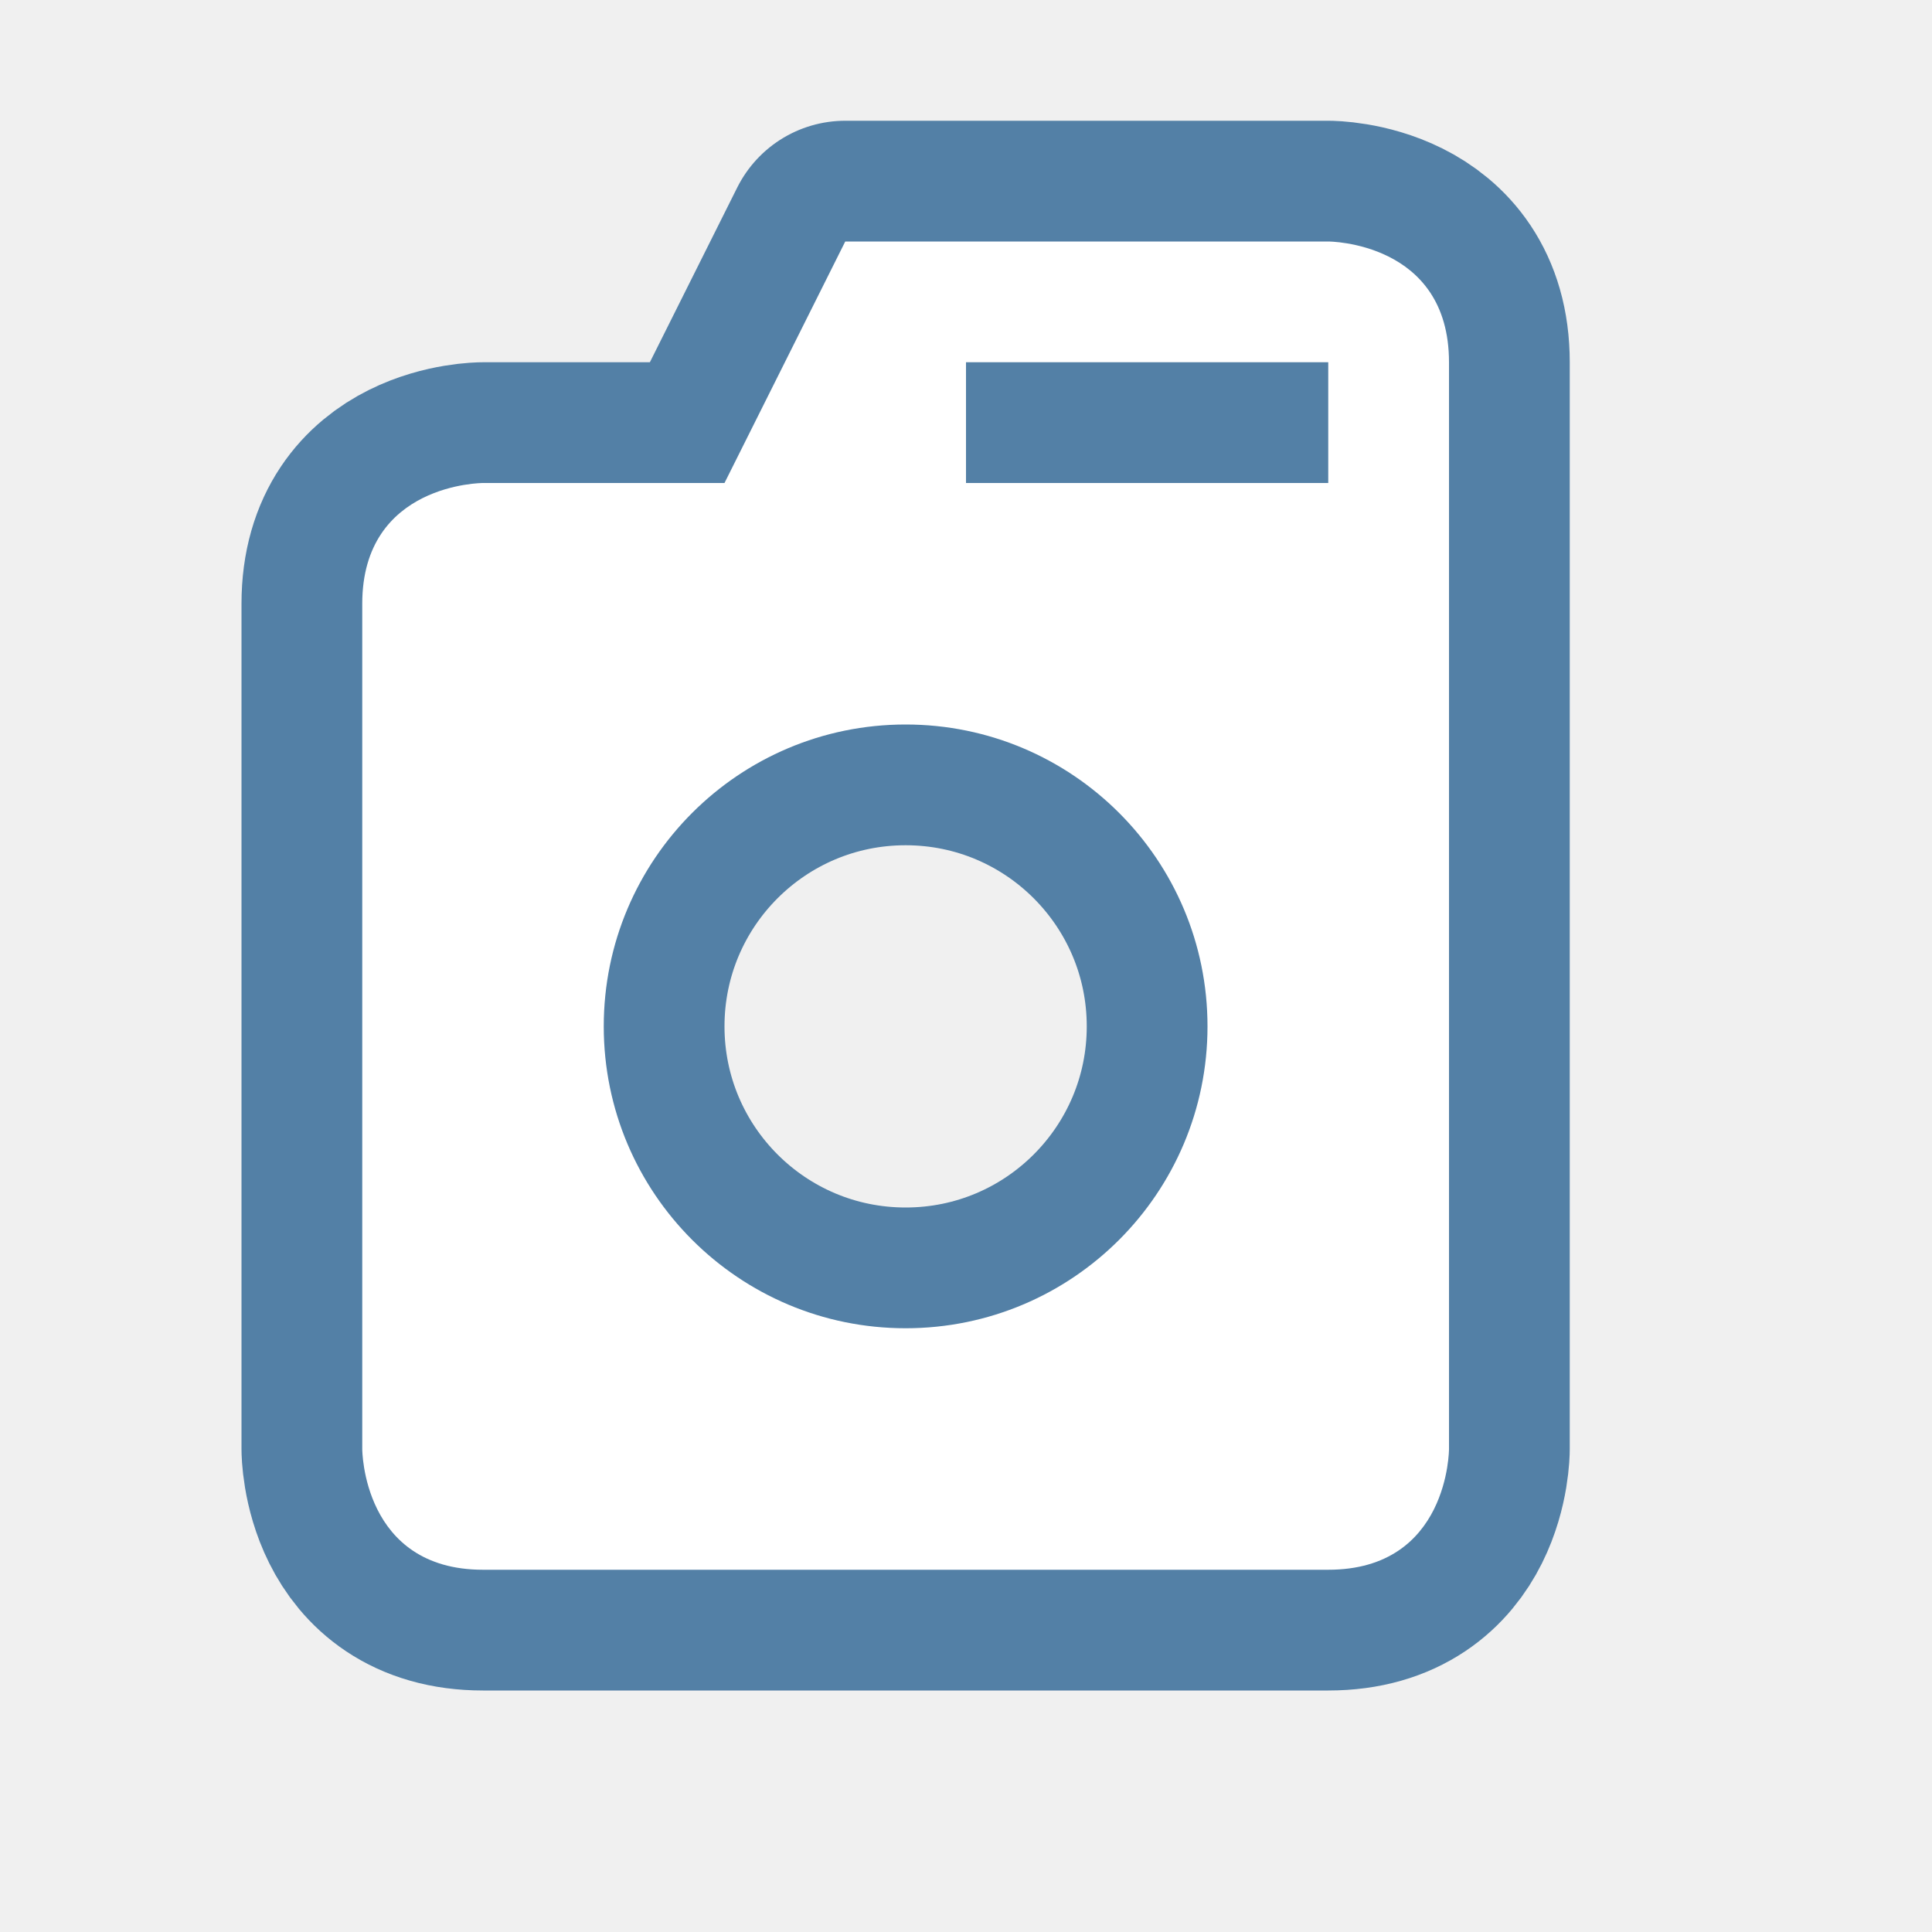
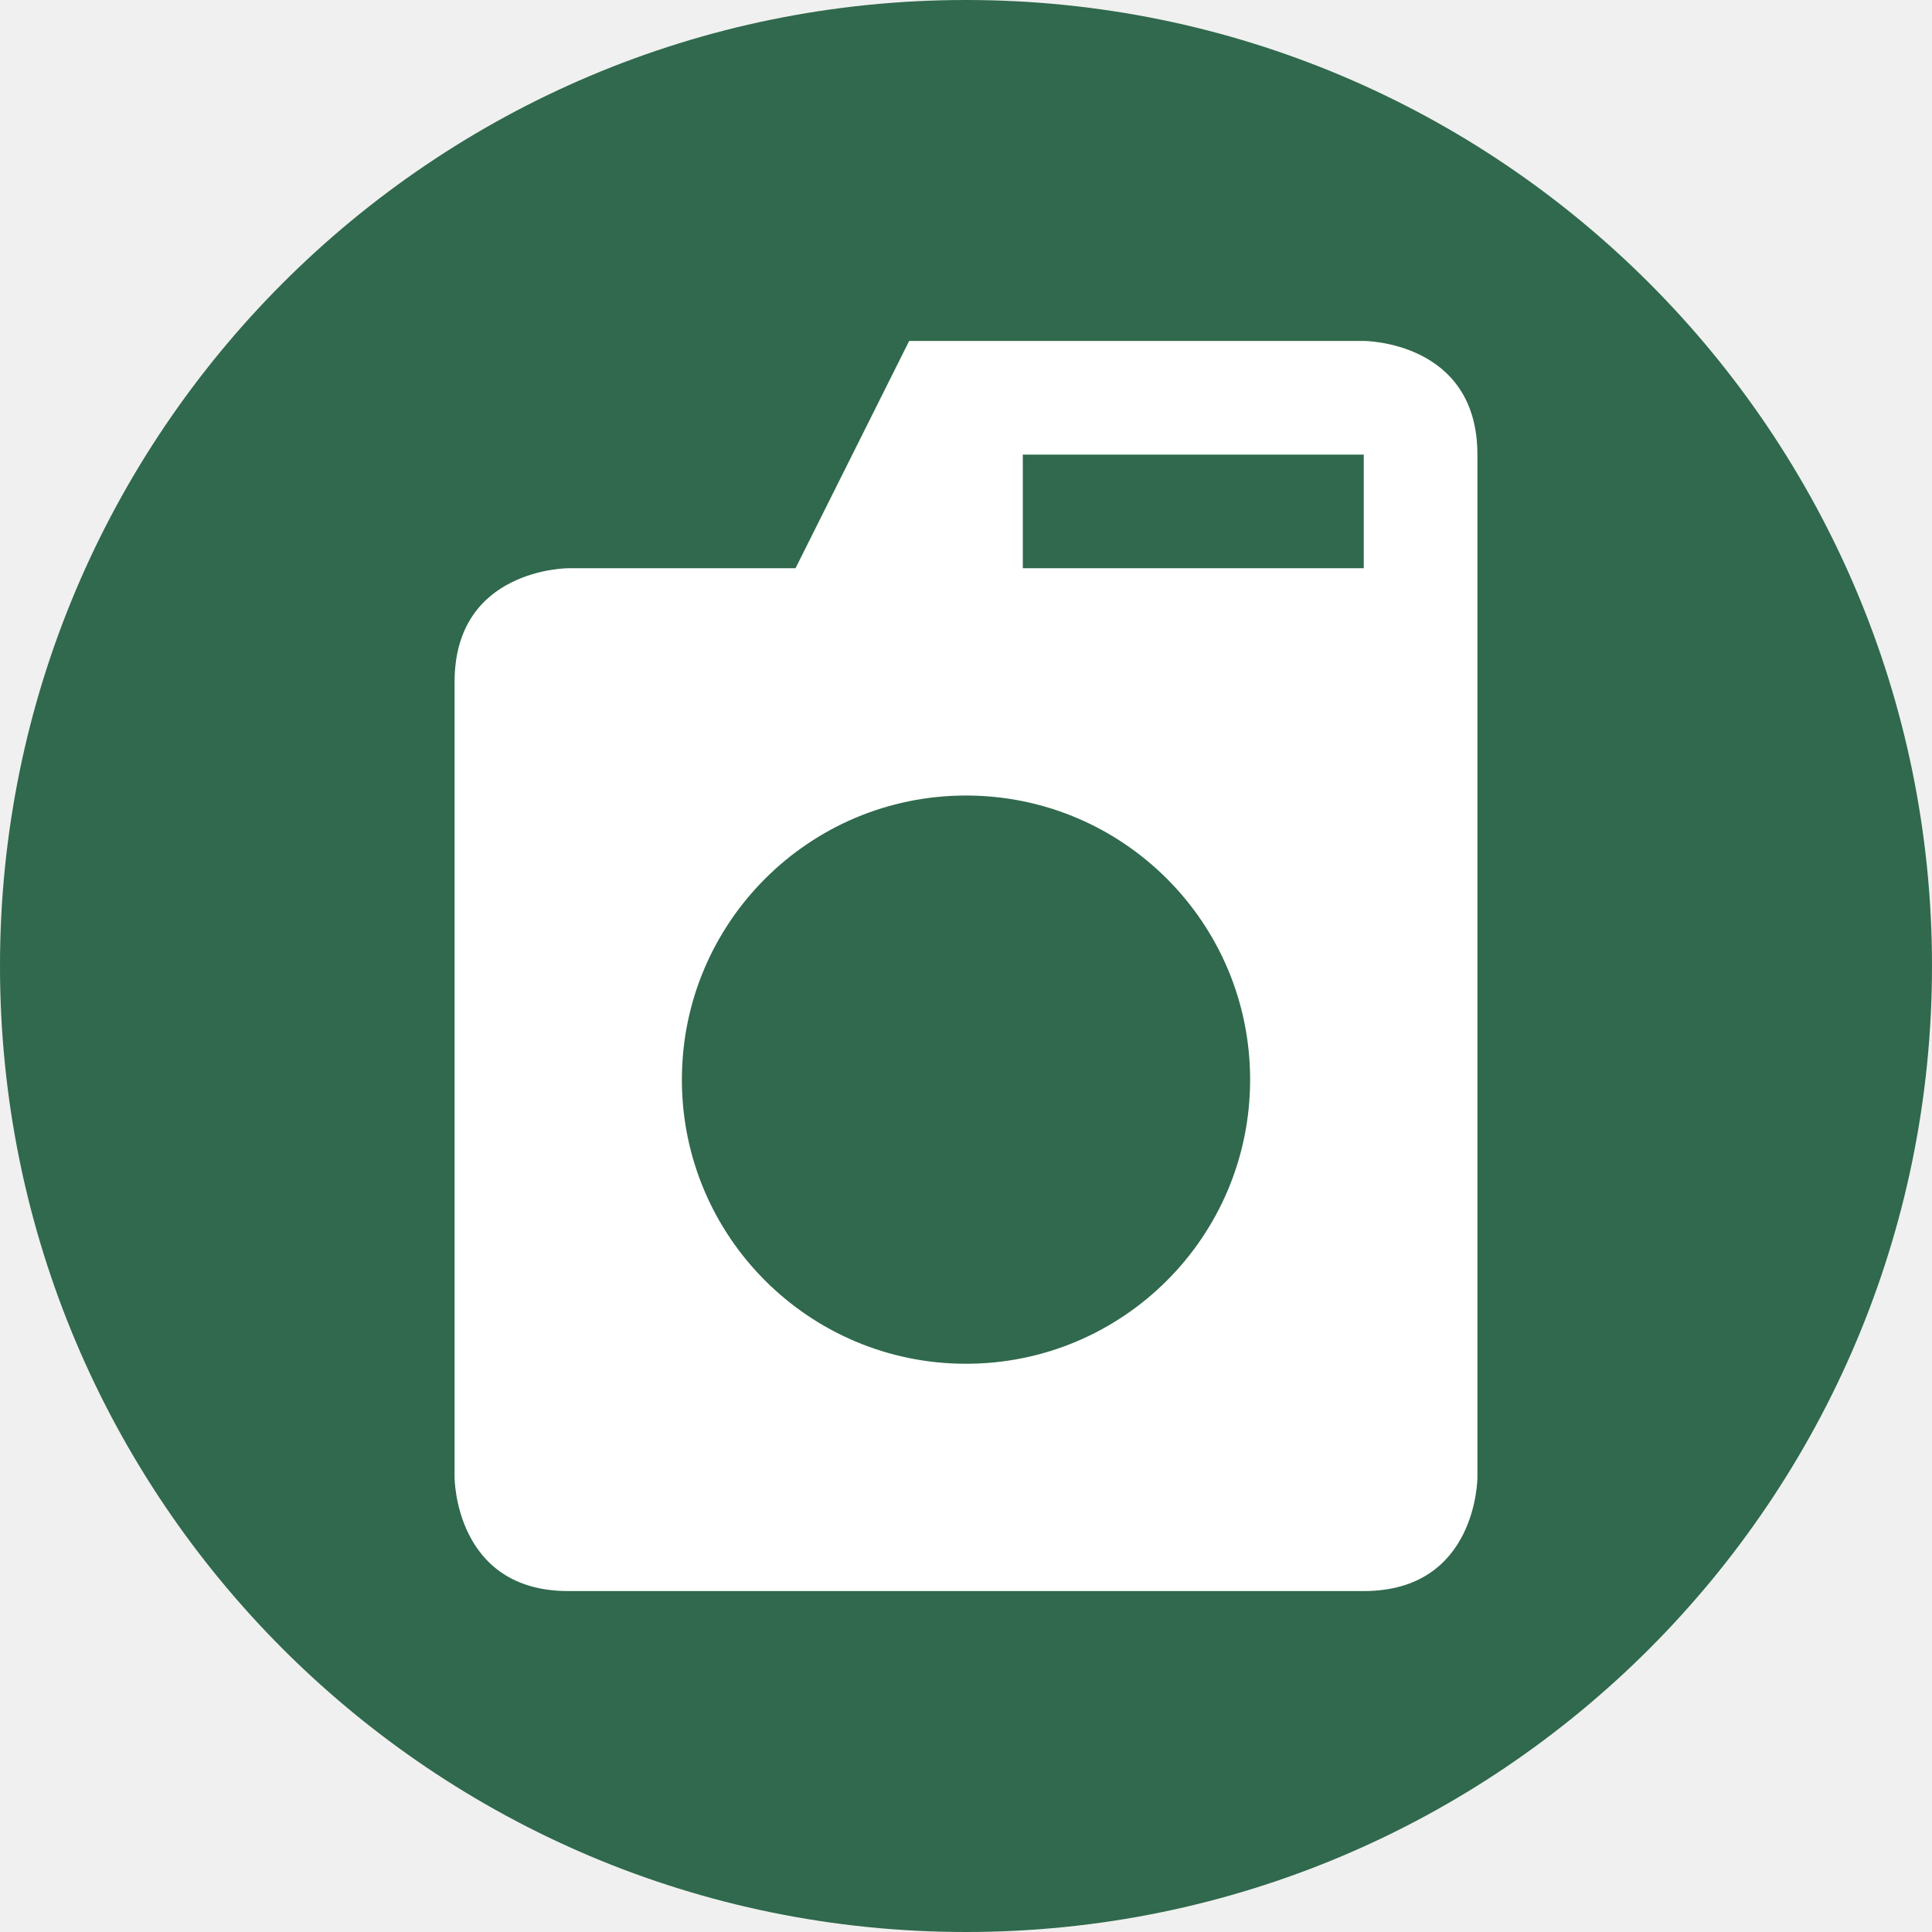
- <svg xmlns="http://www.w3.org/2000/svg" viewBox="0 0 16 16" height="16" width="16">
-   <rect fill="none" x="0" y="0" width="16" height="16" />
-   <path fill="#5380a6" transform="translate(2 2)" d="M5,0L4,2H2c0,0-1,0-1,1v7c0,0,0,1,1,1h7c1,0,1-1,1-1V1c0-1-1-1-1-1H5z M6,1h3v1H6V1z M5.5,4  C6.881,4,8,5.119,8,6.5S6.881,9,5.5,9S3,7.881,3,6.5S4.119,4,5.5,4z" style="stroke-linejoin:round;stroke-miterlimit:4;" stroke="#5380a6" stroke-width="2" />
-   <path fill="#ffffff" transform="translate(2 2)" d="M5,0L4,2H2c0,0-1,0-1,1v7c0,0,0,1,1,1h7c1,0,1-1,1-1V1c0-1-1-1-1-1H5z M6,1h3v1H6V1z M5.5,4  C6.881,4,8,5.119,8,6.5S6.881,9,5.5,9S3,7.881,3,6.5S4.119,4,5.5,4z" />
+ <svg xmlns="http://www.w3.org/2000/svg" viewBox="0 0 17 17" height="17" width="17">
+   <rect fill="none" x="0" y="0" width="17" height="17" />
+   <rect x="0" y="0" width="17" height="17" rx="8.5" ry="8.5" fill="#30694d" />
+   <path fill="#ffffff" transform="translate(3 3)" d="M5,0L4,2H2c0,0-1,0-1,1v7c0,0,0,1,1,1h7c1,0,1-1,1-1V1c0-1-1-1-1-1H5z M6,1h3v1H6V1z M5.5,4  C6.881,4,8,5.119,8,6.5S6.881,9,5.5,9S3,7.881,3,6.5S4.119,4,5.5,4z" />
</svg>
